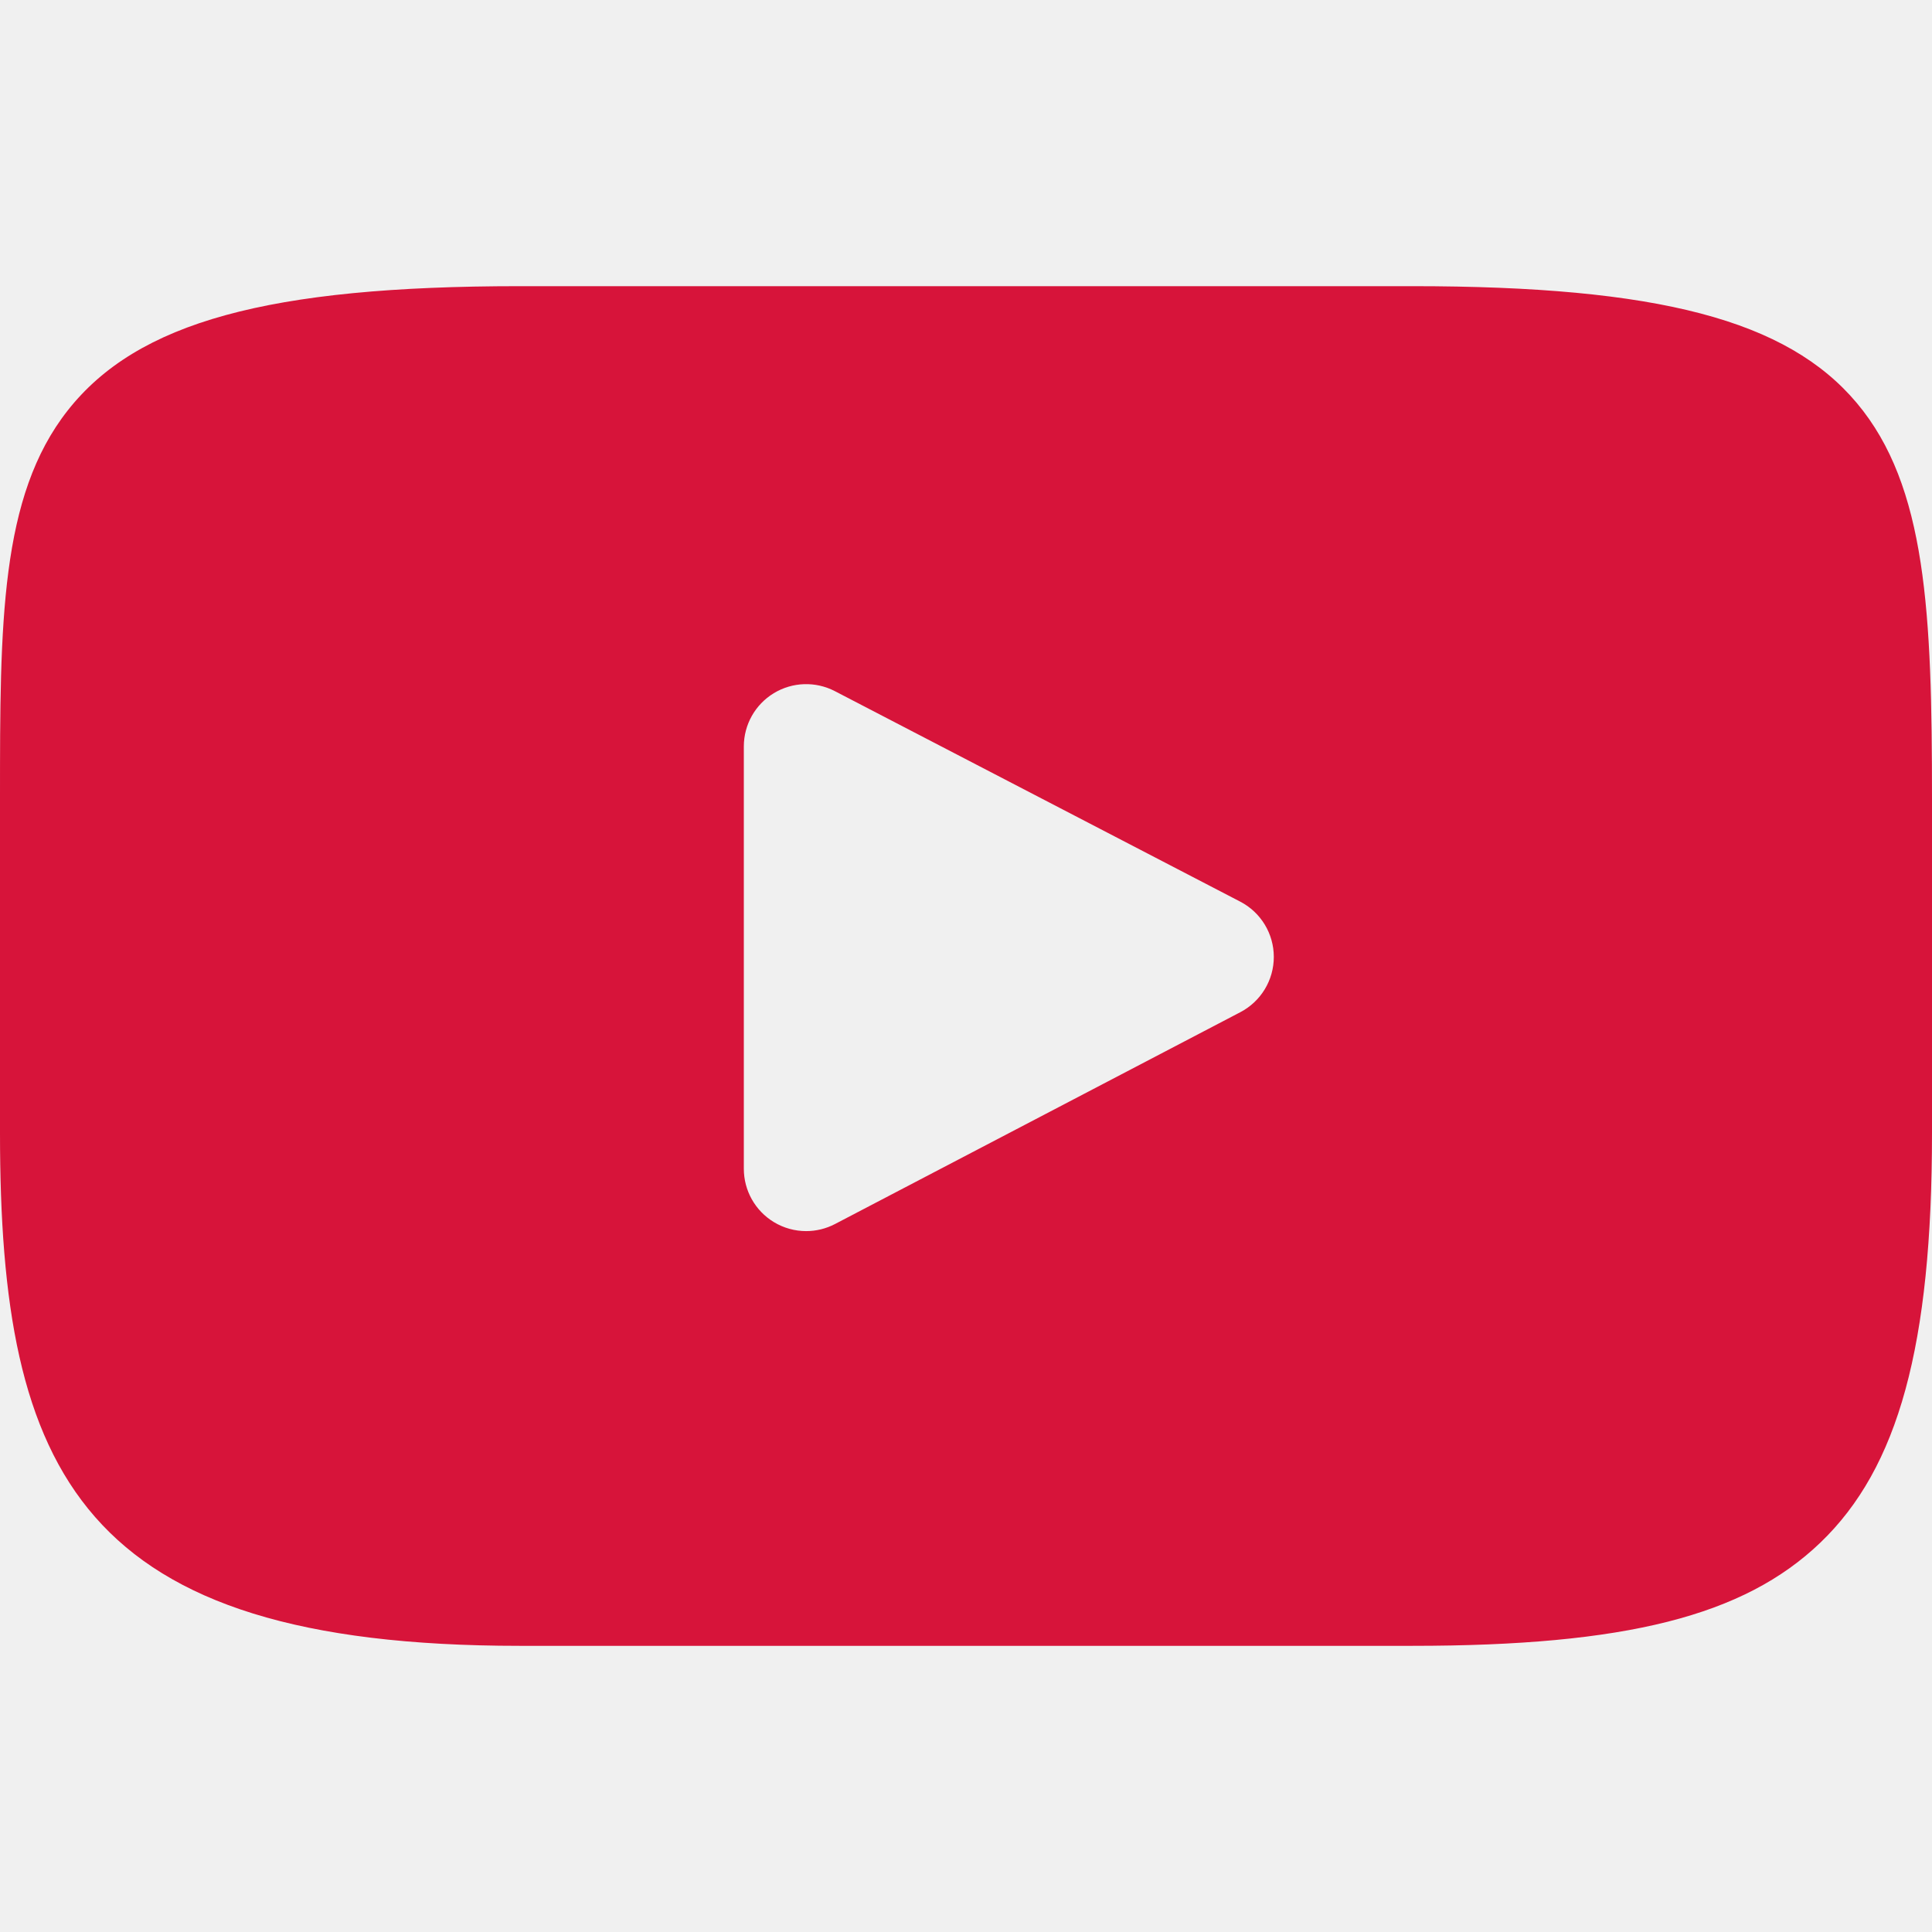
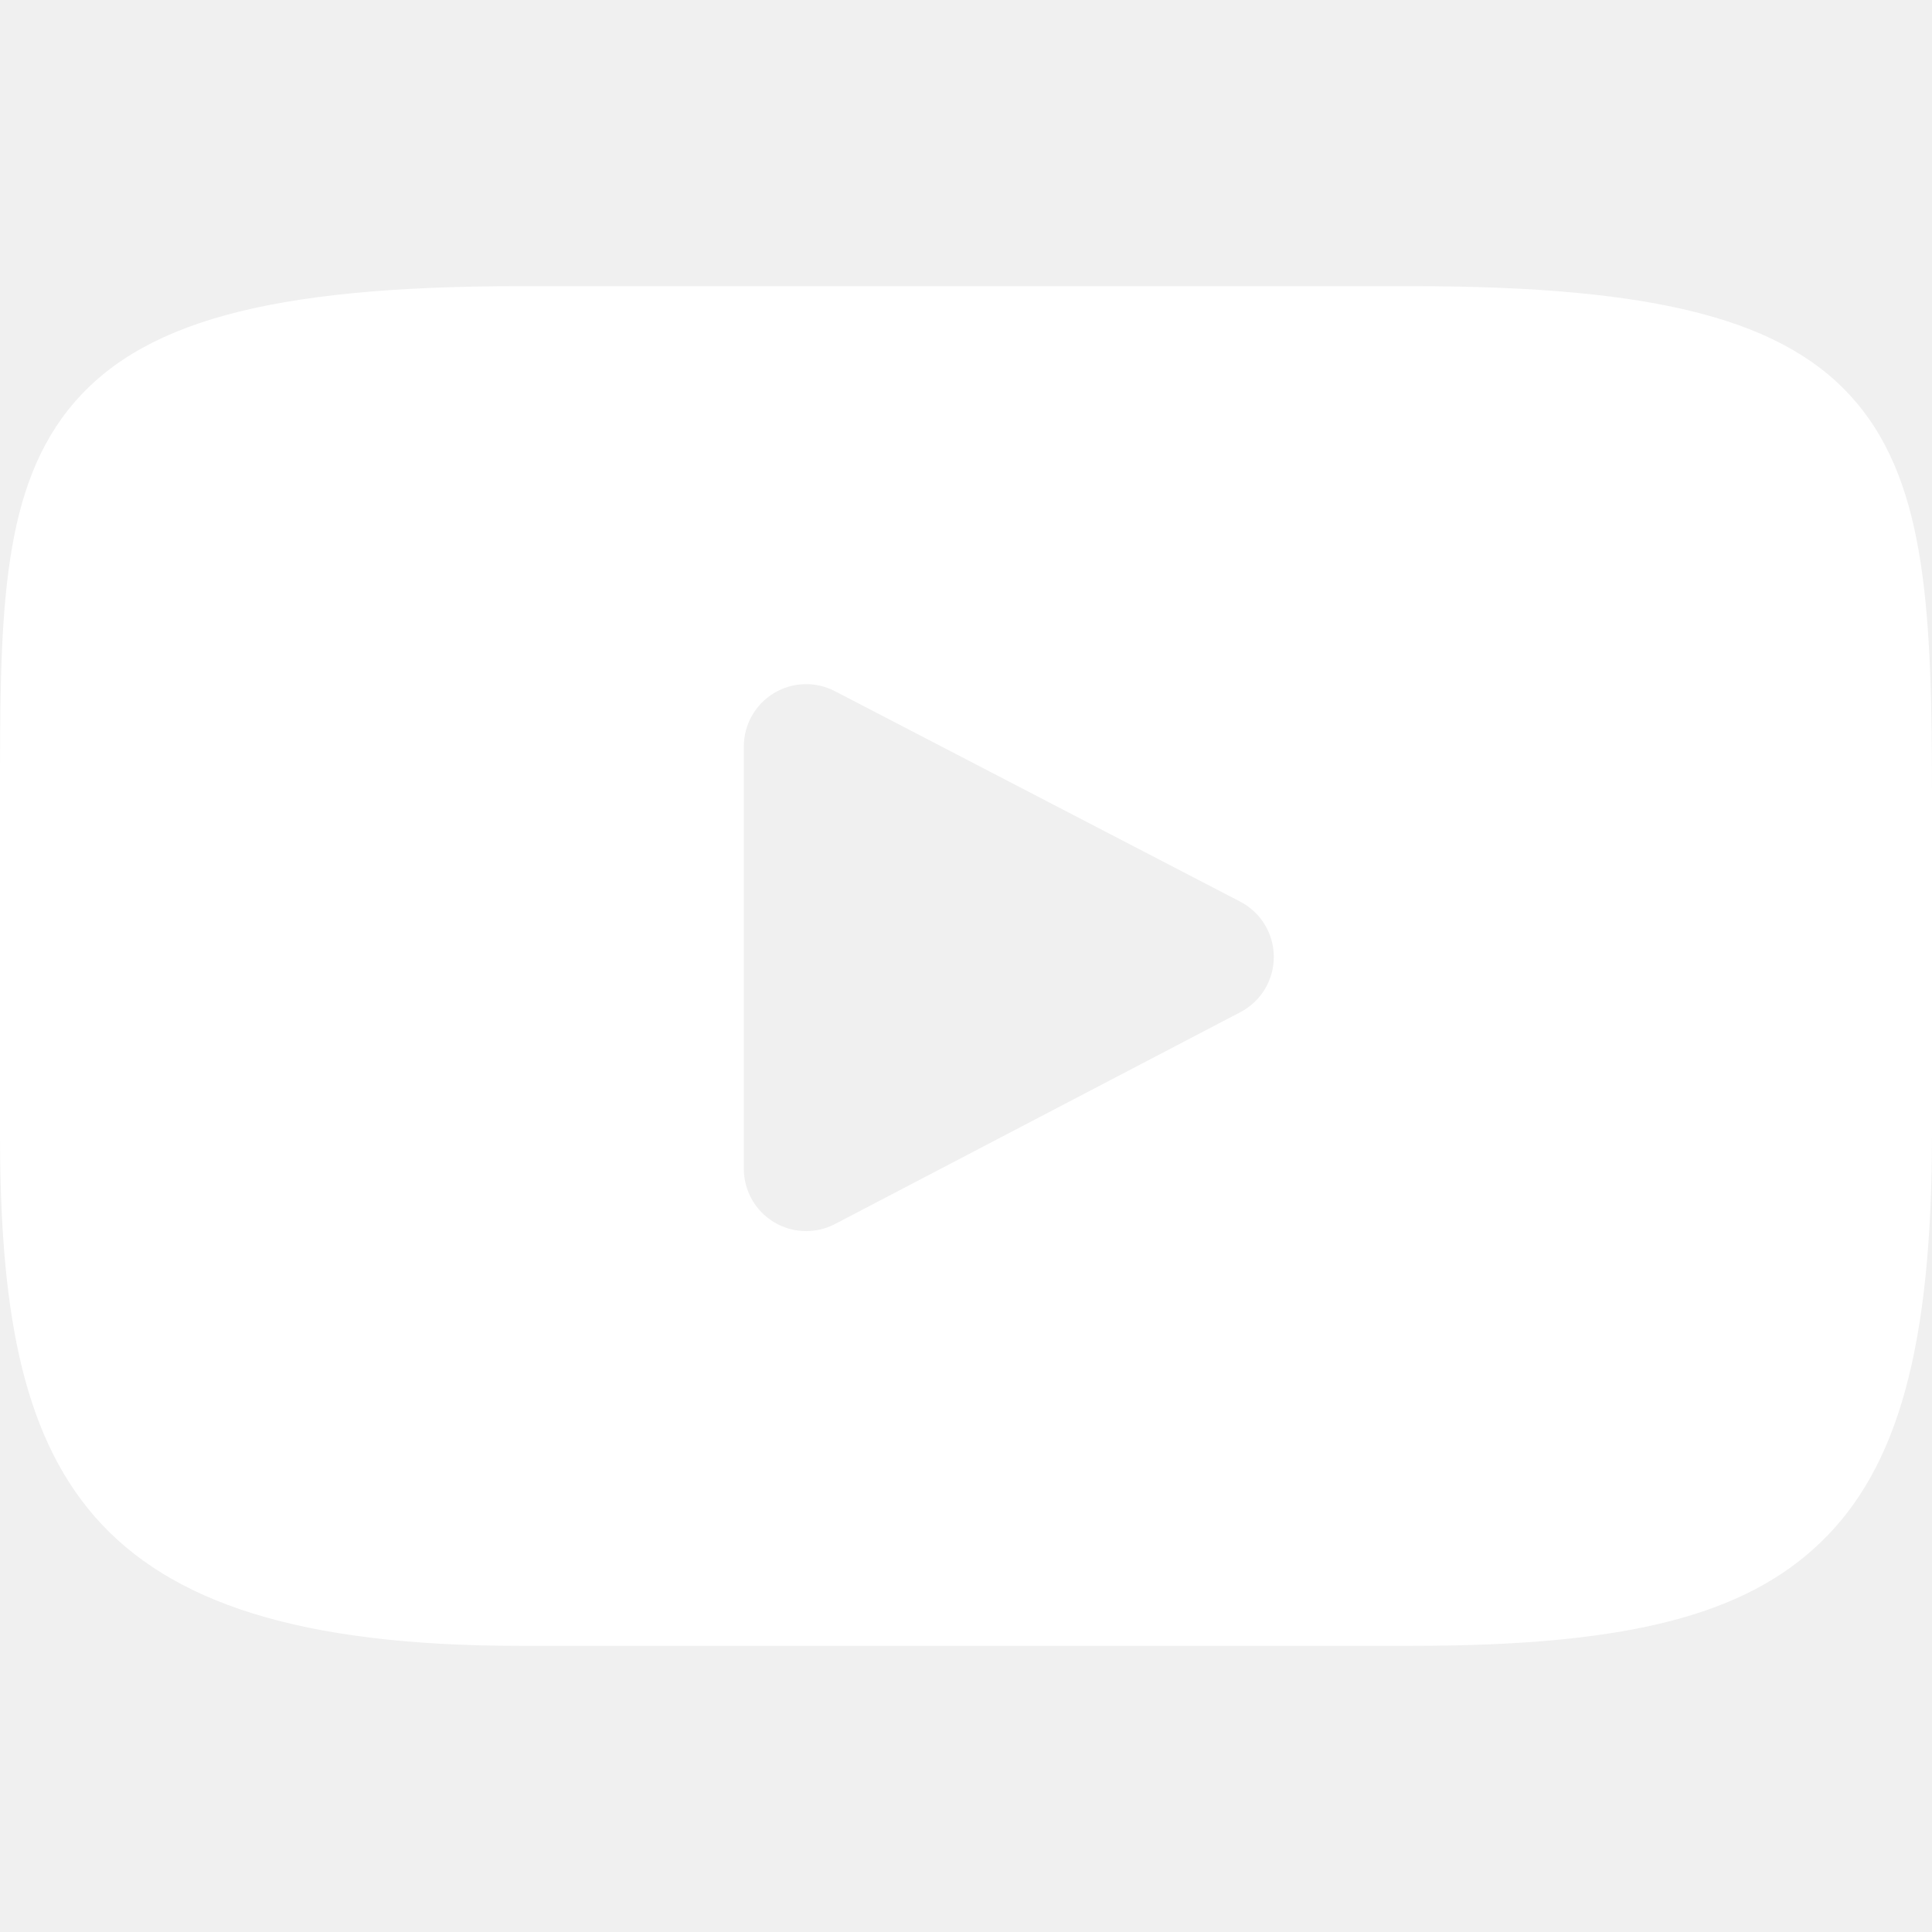
<svg xmlns="http://www.w3.org/2000/svg" version="1.1" id="Layer_1" x="0px" y="0px" viewBox="0 0 512 512" style="enable-background:new 0 0 512 512;" xml:space="preserve">
-   <path style="fill:#D7143A;" d="M492.044,106.769c-18.482-21.97-52.604-30.931-117.77-30.931H137.721  c-66.657,0-101.358,9.54-119.77,32.93C0,131.572,0,165.174,0,211.681v88.64c0,90.097,21.299,135.842,137.721,135.842h236.554  c56.512,0,87.826-7.908,108.085-27.296C503.136,388.985,512,356.522,512,300.321v-88.64  C512,162.636,510.611,128.836,492.044,106.769z M328.706,268.238l-107.418,56.14c-2.401,1.255-5.028,1.878-7.65,1.878  c-2.97,0-5.933-0.799-8.557-2.388c-4.942-2.994-7.959-8.351-7.959-14.128V197.82c0-5.767,3.009-11.119,7.941-14.115  c4.933-2.996,11.069-3.201,16.187-0.542l107.418,55.778c5.465,2.837,8.897,8.479,8.905,14.635  C337.58,259.738,334.163,265.388,328.706,268.238z" />
+   <path style="fill:#FFFFFF;" d="M492.044,106.769c-18.482-21.97-52.604-30.931-117.77-30.931H137.721  c-66.657,0-101.358,9.54-119.77,32.93C0,131.572,0,165.174,0,211.681v88.64c0,90.097,21.299,135.842,137.721,135.842h236.554  c56.512,0,87.826-7.908,108.085-27.296C503.136,388.985,512,356.522,512,300.321v-88.64  C512,162.636,510.611,128.836,492.044,106.769z M328.706,268.238l-107.418,56.14c-2.401,1.255-5.028,1.878-7.65,1.878  c-2.97,0-5.933-0.799-8.557-2.388c-4.942-2.994-7.959-8.351-7.959-14.128V197.82c0-5.767,3.009-11.119,7.941-14.115  c4.933-2.996,11.069-3.201,16.187-0.542l107.418,55.778c5.465,2.837,8.897,8.479,8.905,14.635  C337.58,259.738,334.163,265.388,328.706,268.238z" />
  <g>
</g>
  <g>
</g>
  <g>
</g>
  <g>
</g>
  <g>
</g>
  <g>
</g>
  <g>
</g>
  <g>
</g>
  <g>
</g>
  <g>
</g>
  <g>
</g>
  <g>
</g>
  <g>
</g>
  <g>
</g>
  <g>
</g>
</svg>
